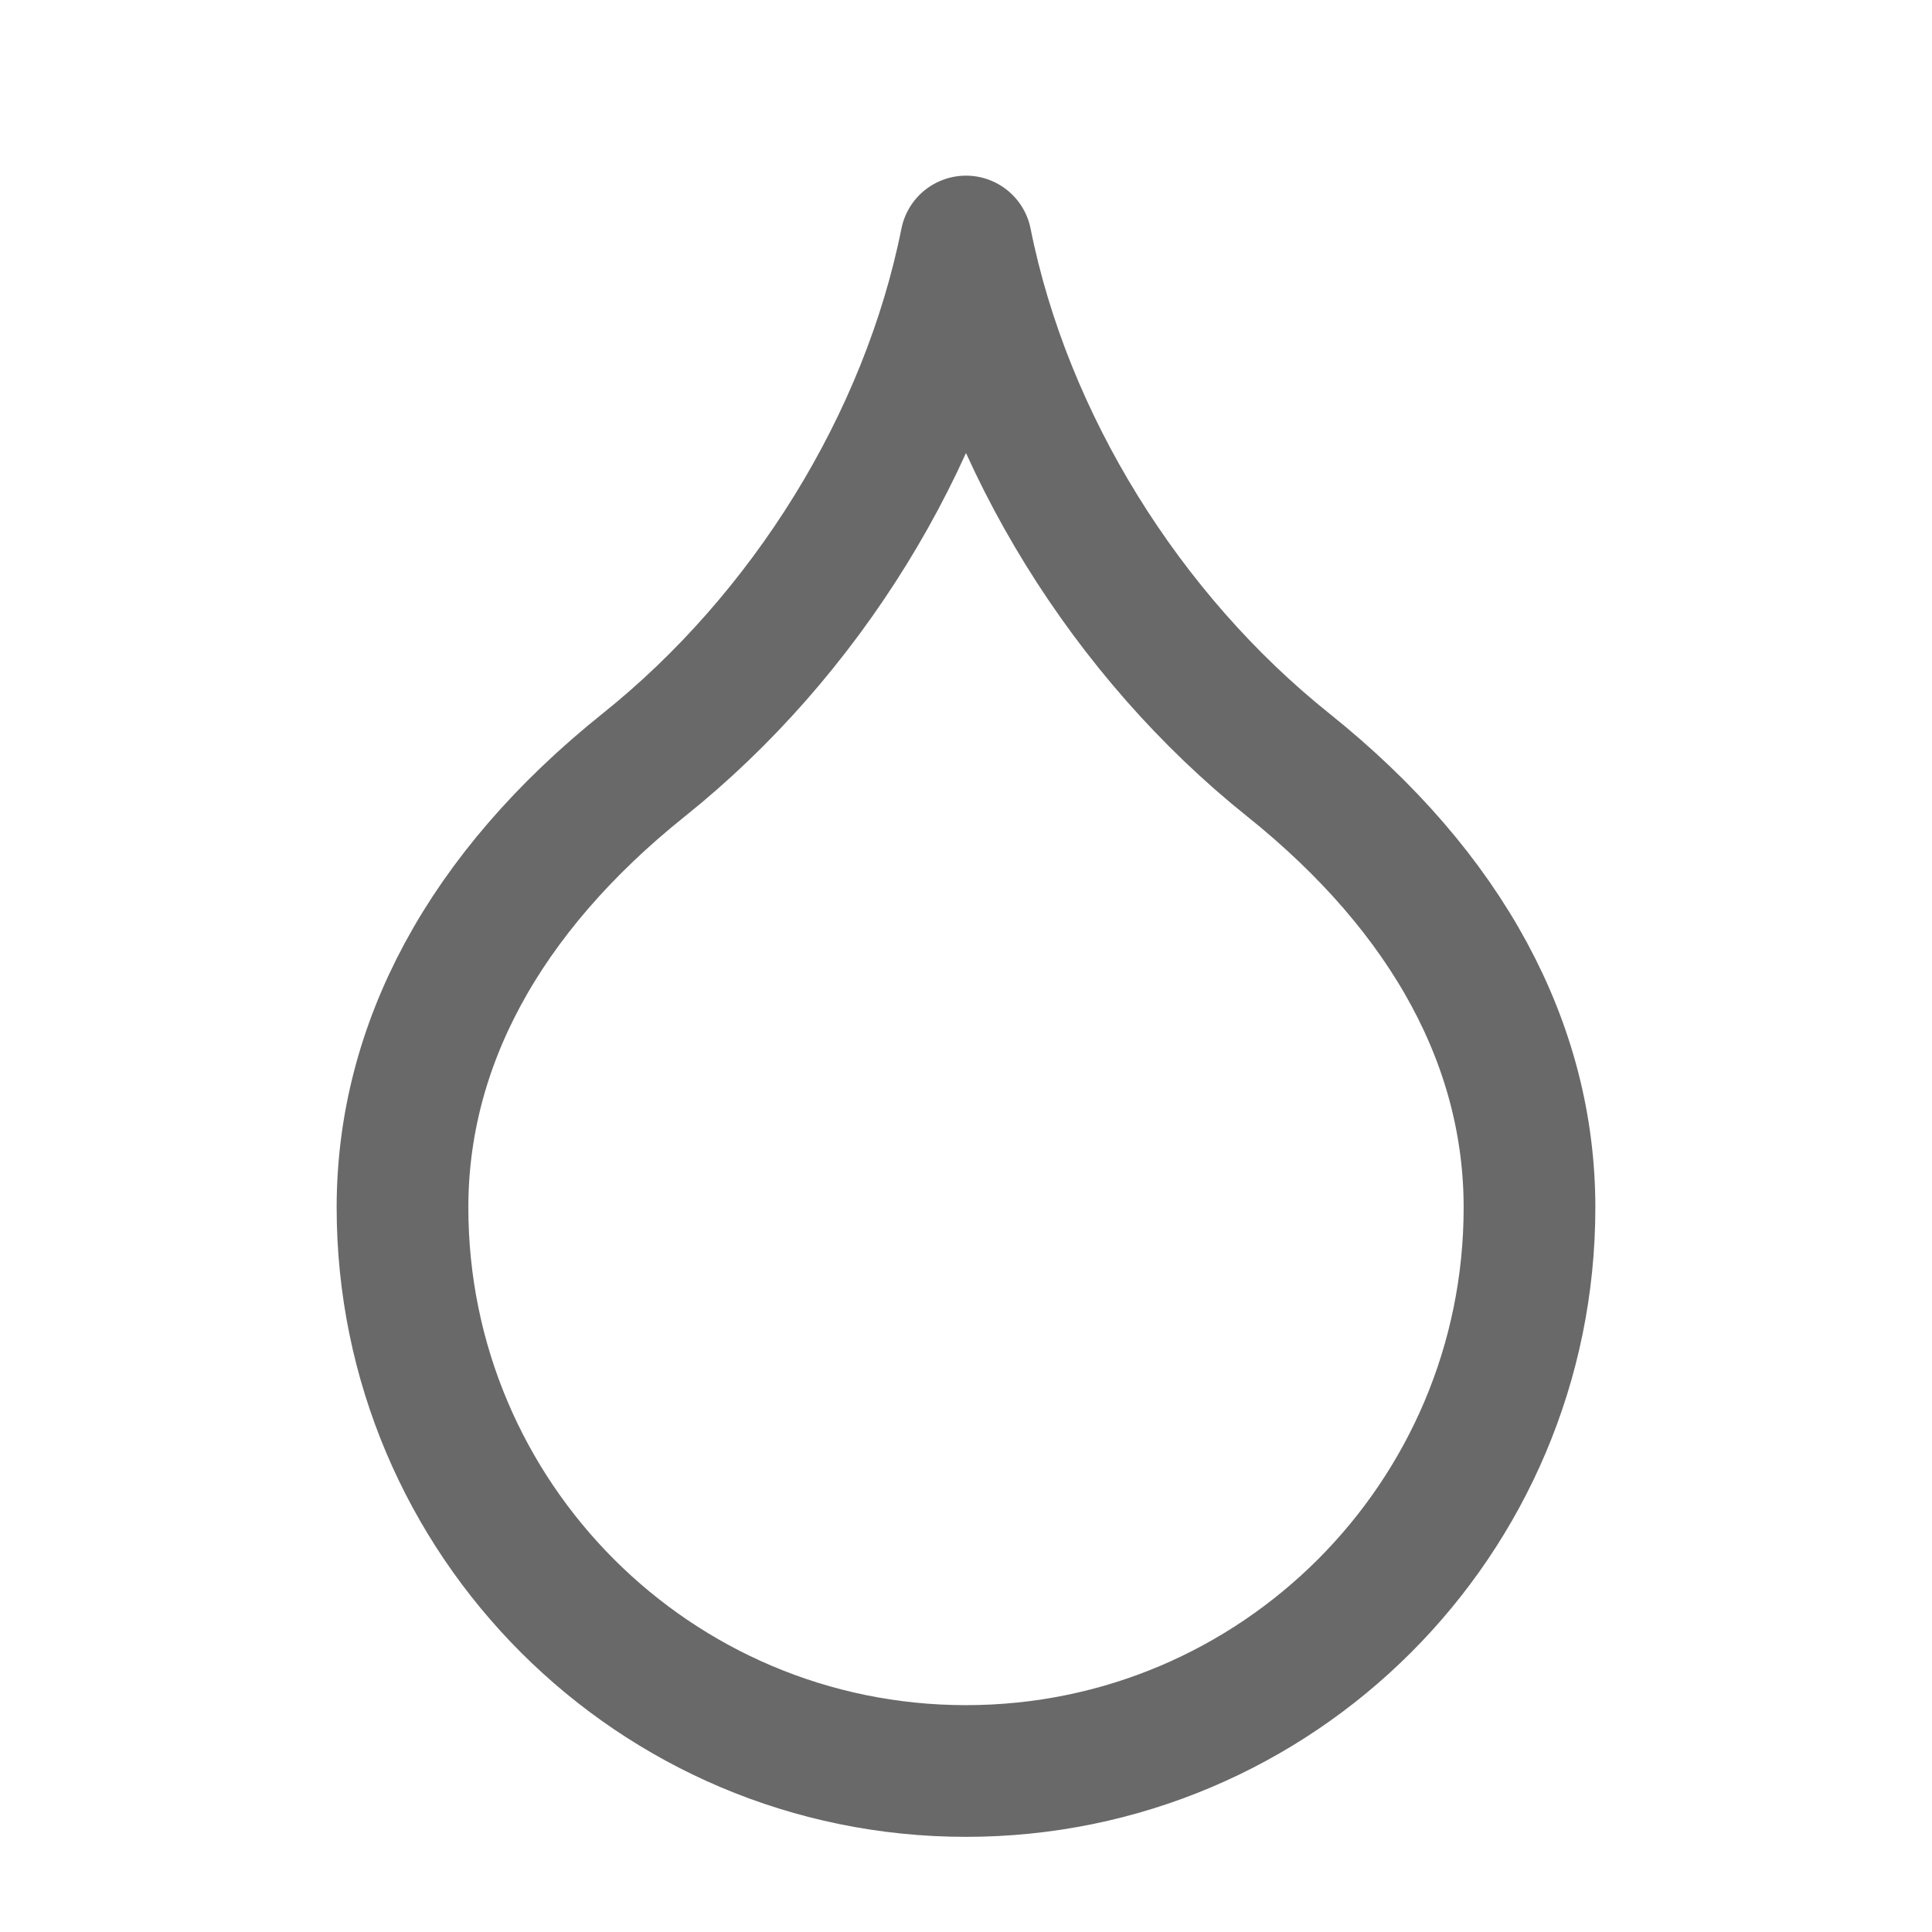
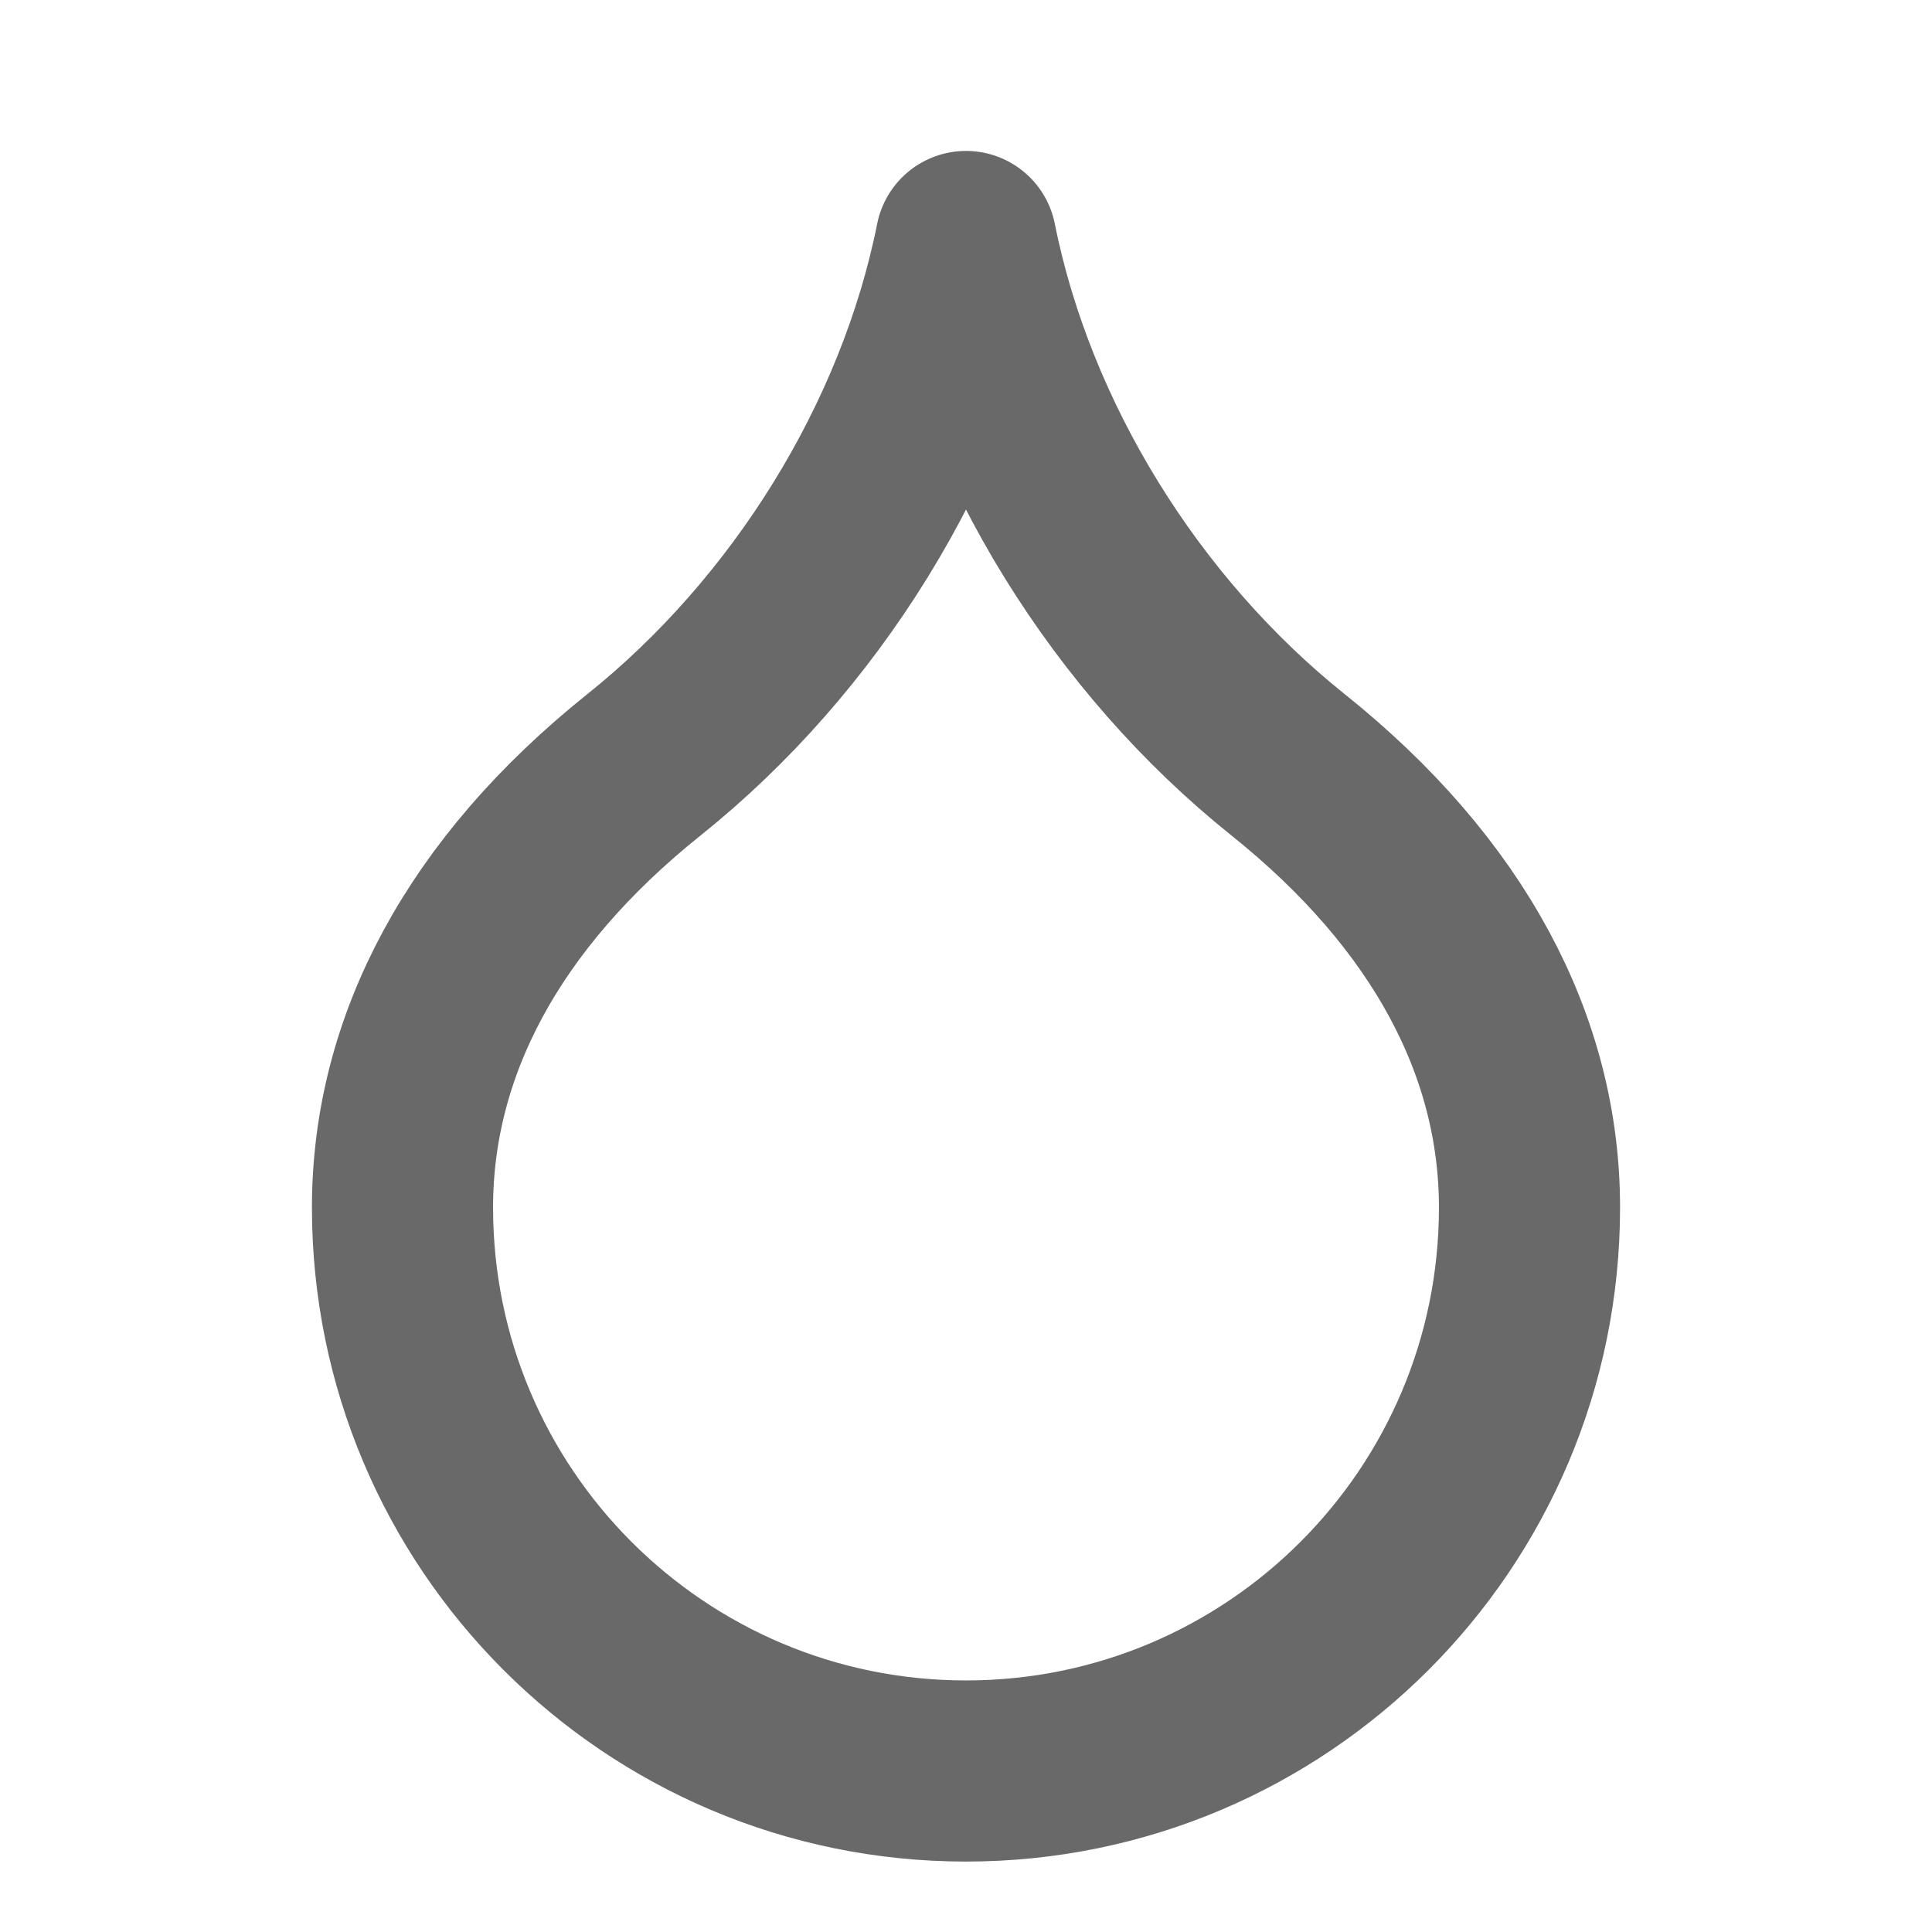
- <svg xmlns="http://www.w3.org/2000/svg" width="44" height="44" viewBox="0 0 24 24" fill="none" stroke="#696969" stroke-width="1.636" stroke-linecap="round" stroke-linejoin="round" class="lucide lucide-droplet-icon lucide-droplet">
+ <svg xmlns="http://www.w3.org/2000/svg" width="24" height="24" viewBox="0 0 24 24" fill="none" stroke="#696969" stroke-width="2.25" stroke-linecap="round" stroke-linejoin="round" class="lucide lucide-droplet-icon lucide-droplet">
  <path d="M12 22a7 7 0 0 0 7-7c0-2-1-3.9-3-5.5s-3.5-4-4-6.5c-.5 2.5-2 4.9-4 6.5C6 11.1 5 13 5 15a7 7 0 0 0 7 7z" />
</svg>
